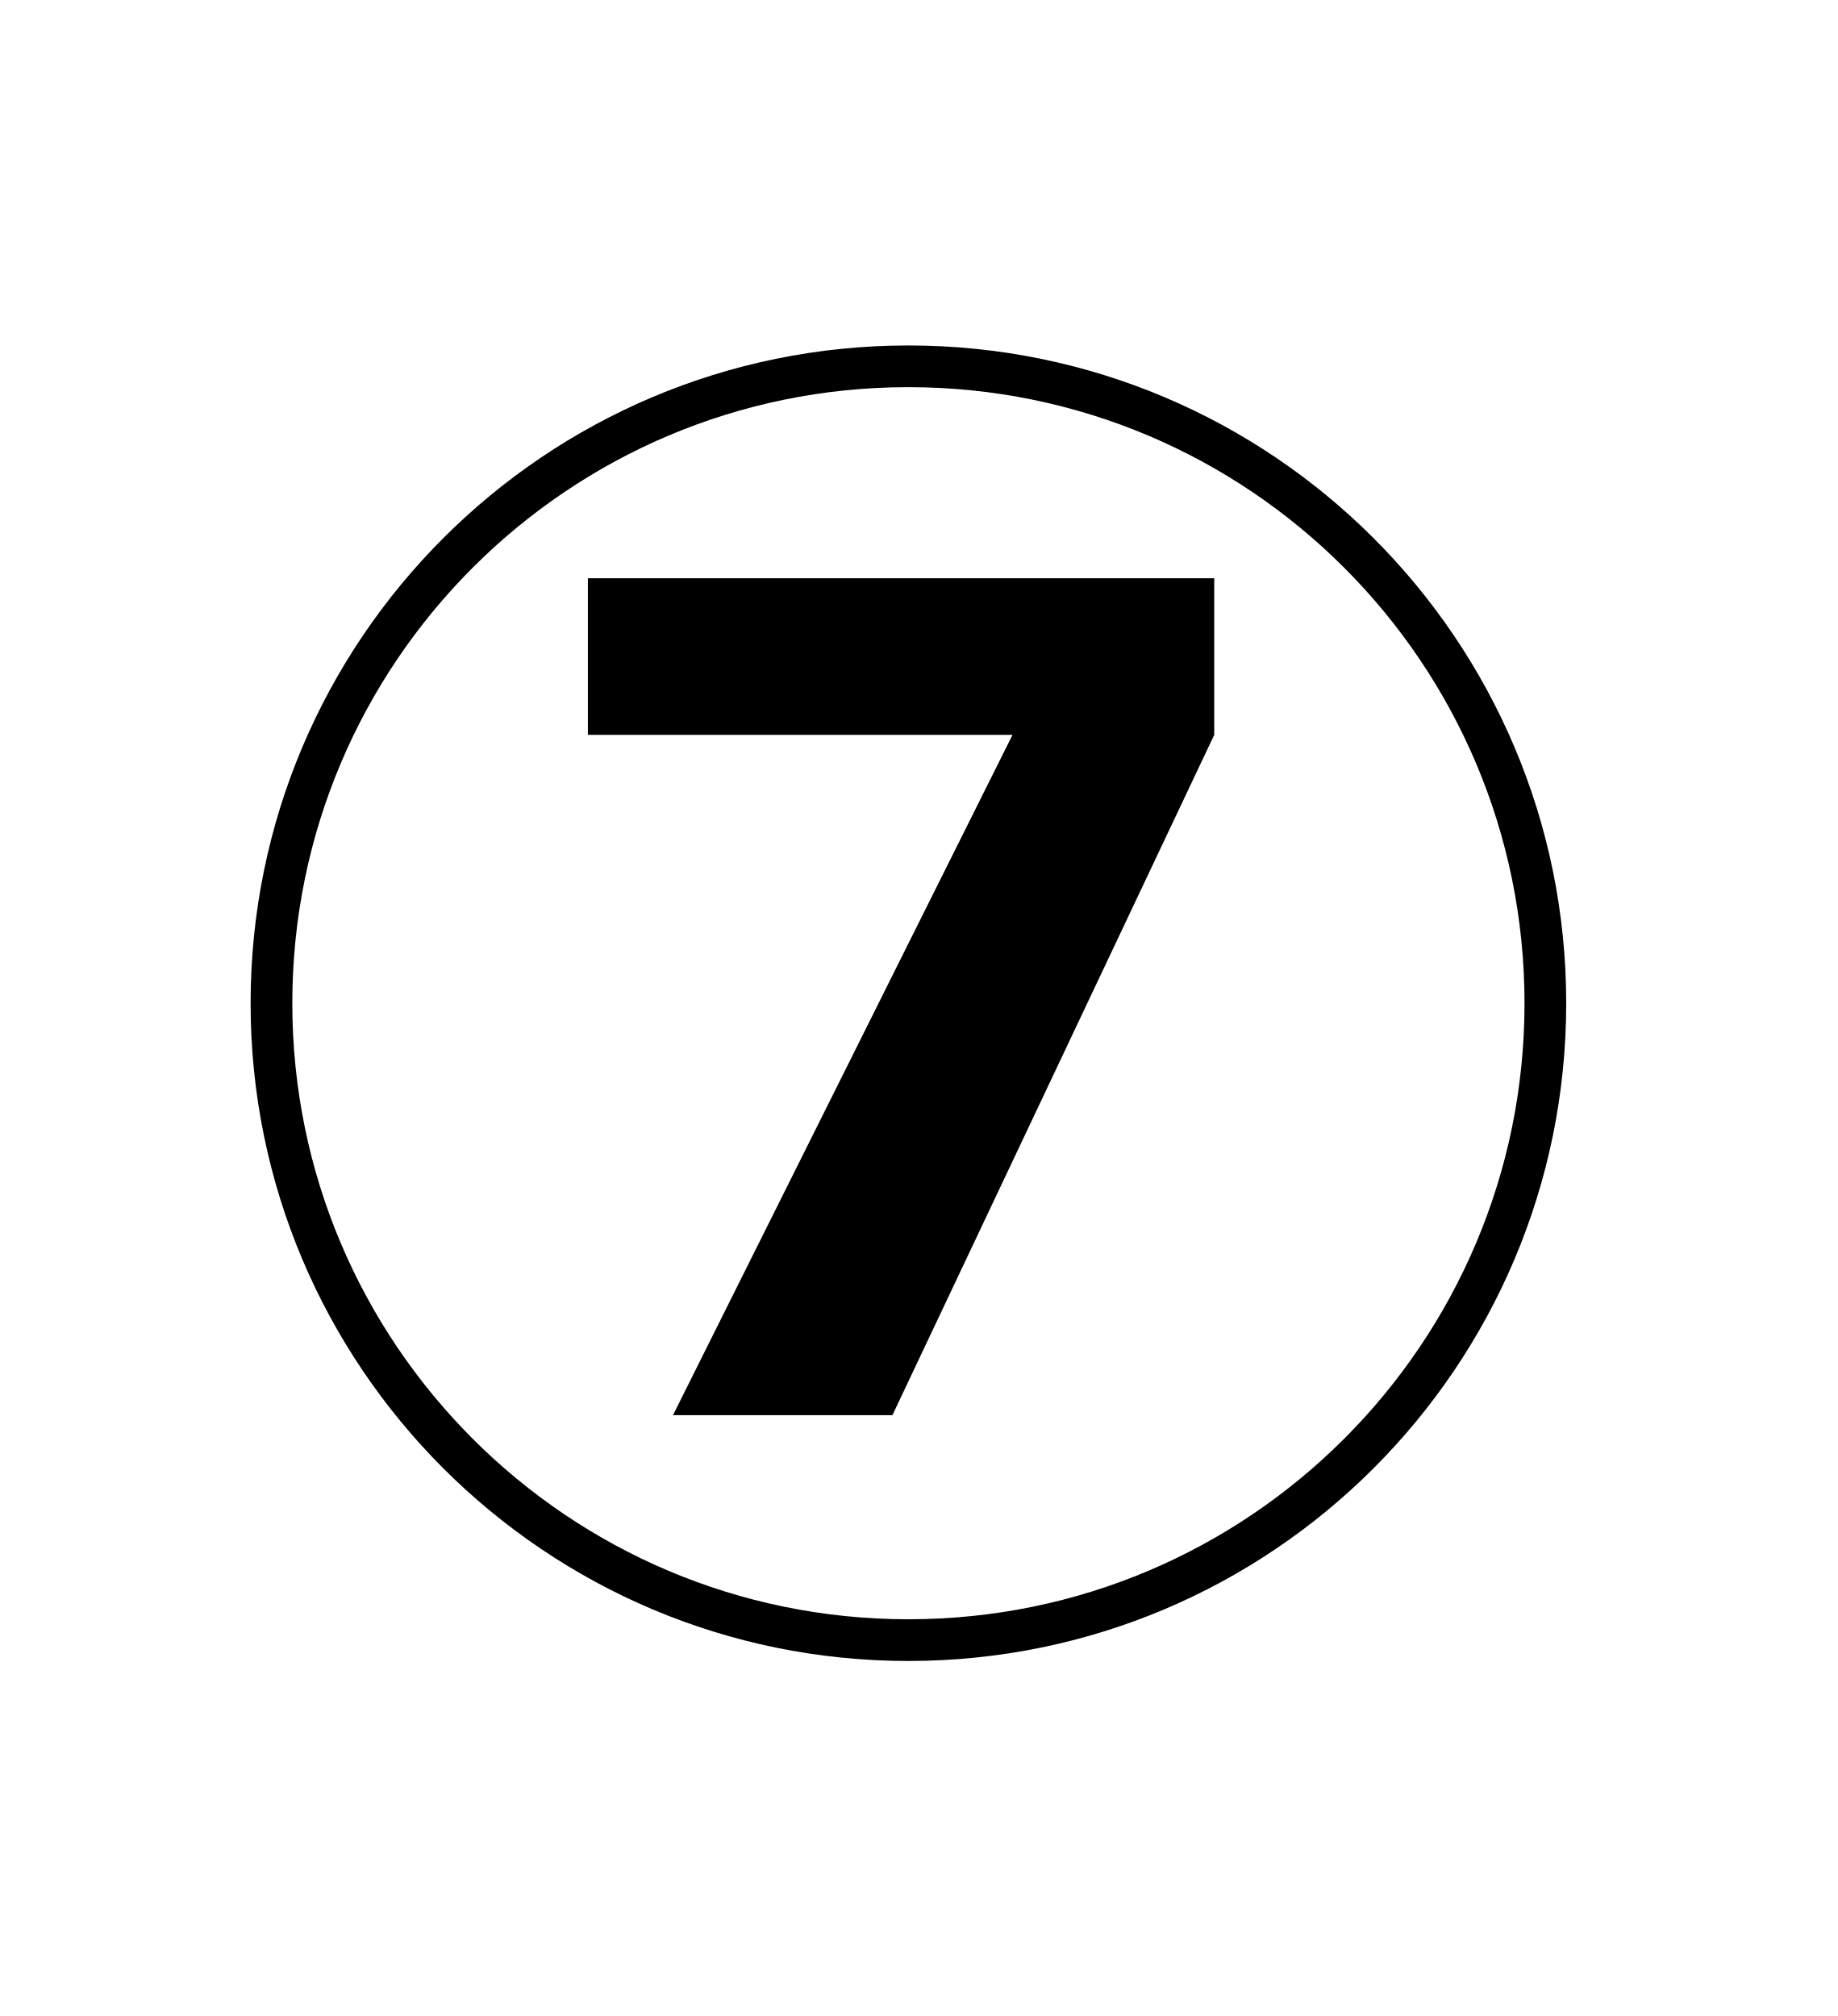
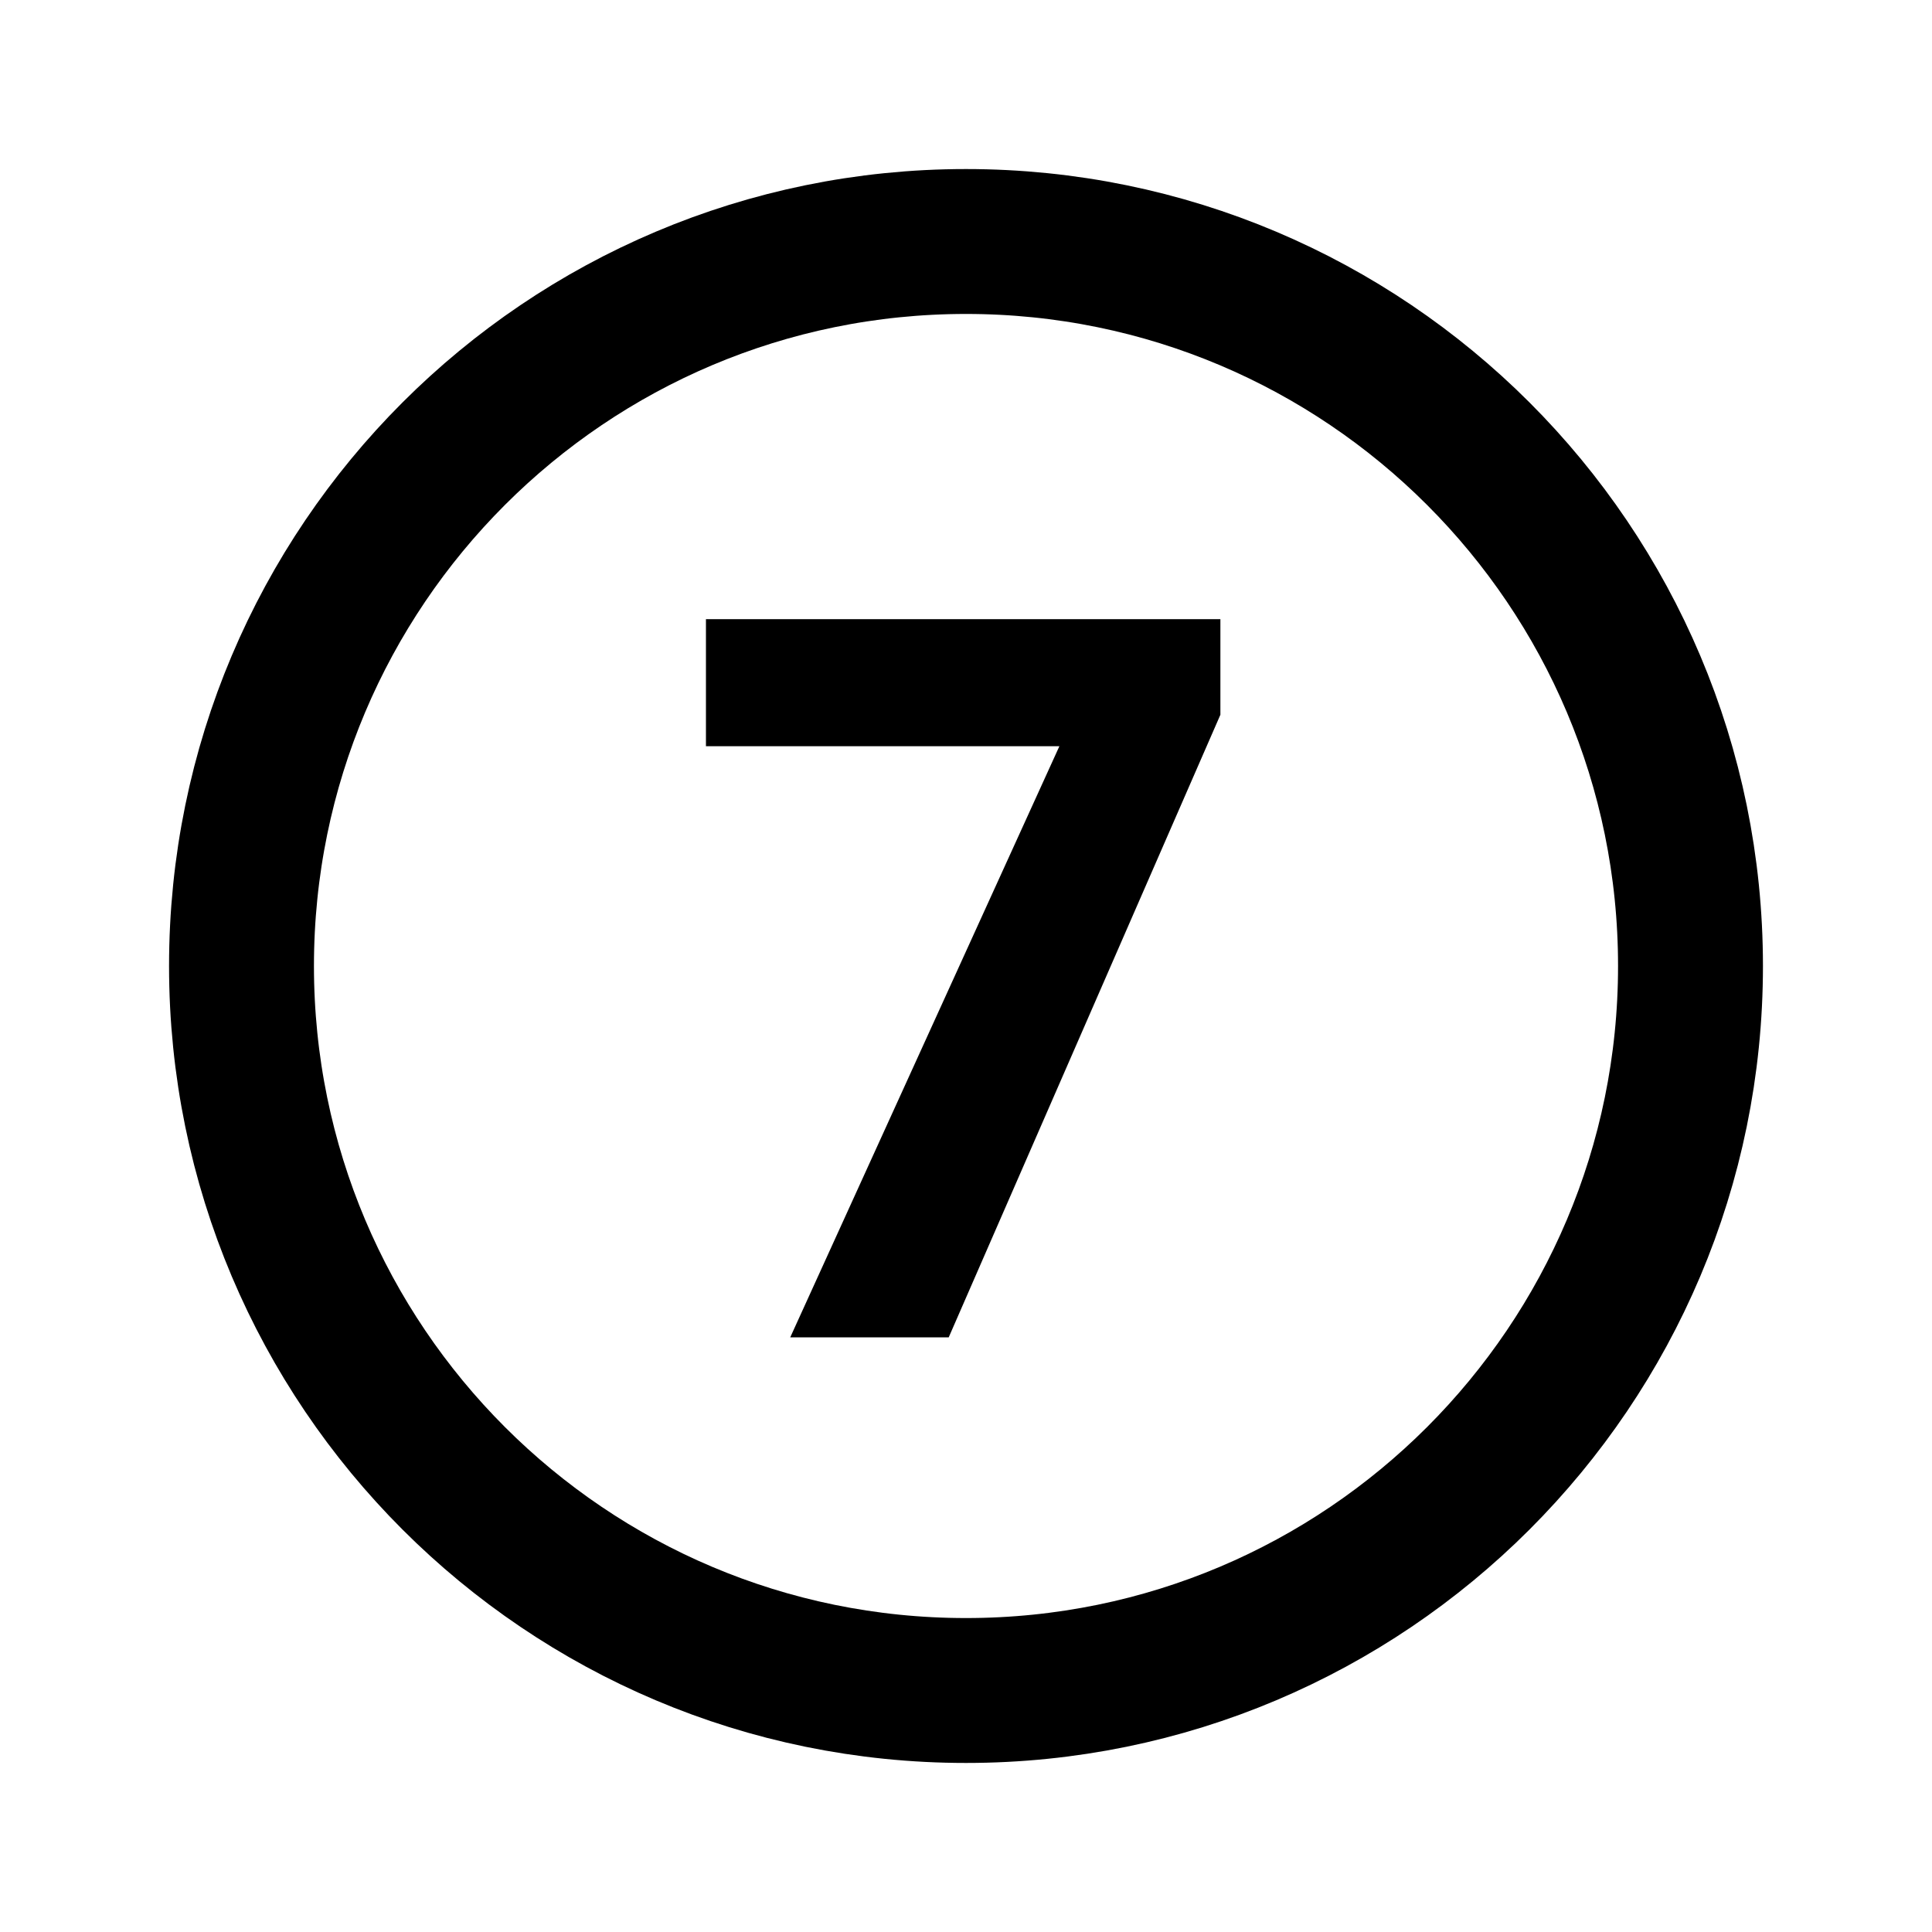
- <svg xmlns="http://www.w3.org/2000/svg" width="175" zoomAndPan="magnify" viewBox="0 0 131.25 144" height="192" preserveAspectRatio="xMidYMid meet" version="1.2">
+ <svg xmlns="http://www.w3.org/2000/svg" viewBox="0 0 24 24" width="24" height="24" role="img" aria-label="Tonic shape 7">
  <defs>
-     <clipPath id="d5d49c9923">
-       <path d="M 17.898 24.676 L 111.859 24.676 L 111.859 118.641 L 17.898 118.641 Z M 17.898 24.676 " />
-     </clipPath>
-     <clipPath id="0ef729529e">
-       <path d="M 64.879 24.676 C 38.934 24.676 17.898 45.711 17.898 71.66 C 17.898 97.605 38.934 118.641 64.879 118.641 C 90.828 118.641 111.859 97.605 111.859 71.66 C 111.859 45.711 90.828 24.676 64.879 24.676 Z M 64.879 24.676 " />
-     </clipPath>
+     <style>
+       @font-face {
+         font-family: "Atkinson Hyperlegible Next";
+         src: url("../../fonts/atkinsonHyperlegibleNextBold.otf") format("opentype");
+         font-style: normal;
+         font-weight: 700;
+       }
+       .ring {
+         fill: none;
+         stroke: #000;
+         stroke-width: 1.8;
+       }
+       .digit {
+         fill: #000;
+         font-family: "Atkinson Hyperlegible Next", "Atkinson Hyperlegible", system-ui, sans-serif;
+         font-weight: 700;
+         font-size: 12.5px;
+         text-anchor: middle;
+         dominant-baseline: middle;
+       }
+     </style>
  </defs>
-   <g id="926e811c6f">
-     <g clip-rule="nonzero" clip-path="url(#d5d49c9923)">
-       <g clip-rule="nonzero" clip-path="url(#0ef729529e)">
-         <path style="fill:none;stroke-width:8;stroke-linecap:butt;stroke-linejoin:miter;stroke:#000000;stroke-opacity:1;stroke-miterlimit:4;" d="M 63.093 -0.002 C 28.25 -0.002 0.001 28.247 0.001 63.096 C 0.001 97.939 28.25 126.188 63.093 126.188 C 97.942 126.188 126.186 97.939 126.186 63.096 C 126.186 28.247 97.942 -0.002 63.093 -0.002 Z M 63.093 -0.002 " transform="matrix(0.744631,0,0,0.744631,17.89773,24.67729)" />
-       </g>
-     </g>
-     <g style="fill:#000000;fill-opacity:1;">
-       <g transform="translate(40.64275, 101.0838)">
-         <path style="stroke:none" d="M 7.422 0 L 31.672 -48.594 L 1.344 -48.594 L 1.344 -59.781 L 46.078 -59.781 L 46.078 -48.594 L 23.094 0 Z M 7.422 0 " />
-       </g>
-     </g>
-   </g>
+   <circle class="ring" cx="12" cy="12" r="9" />
+   <text class="digit" x="12" y="12.2">7</text>
</svg>
